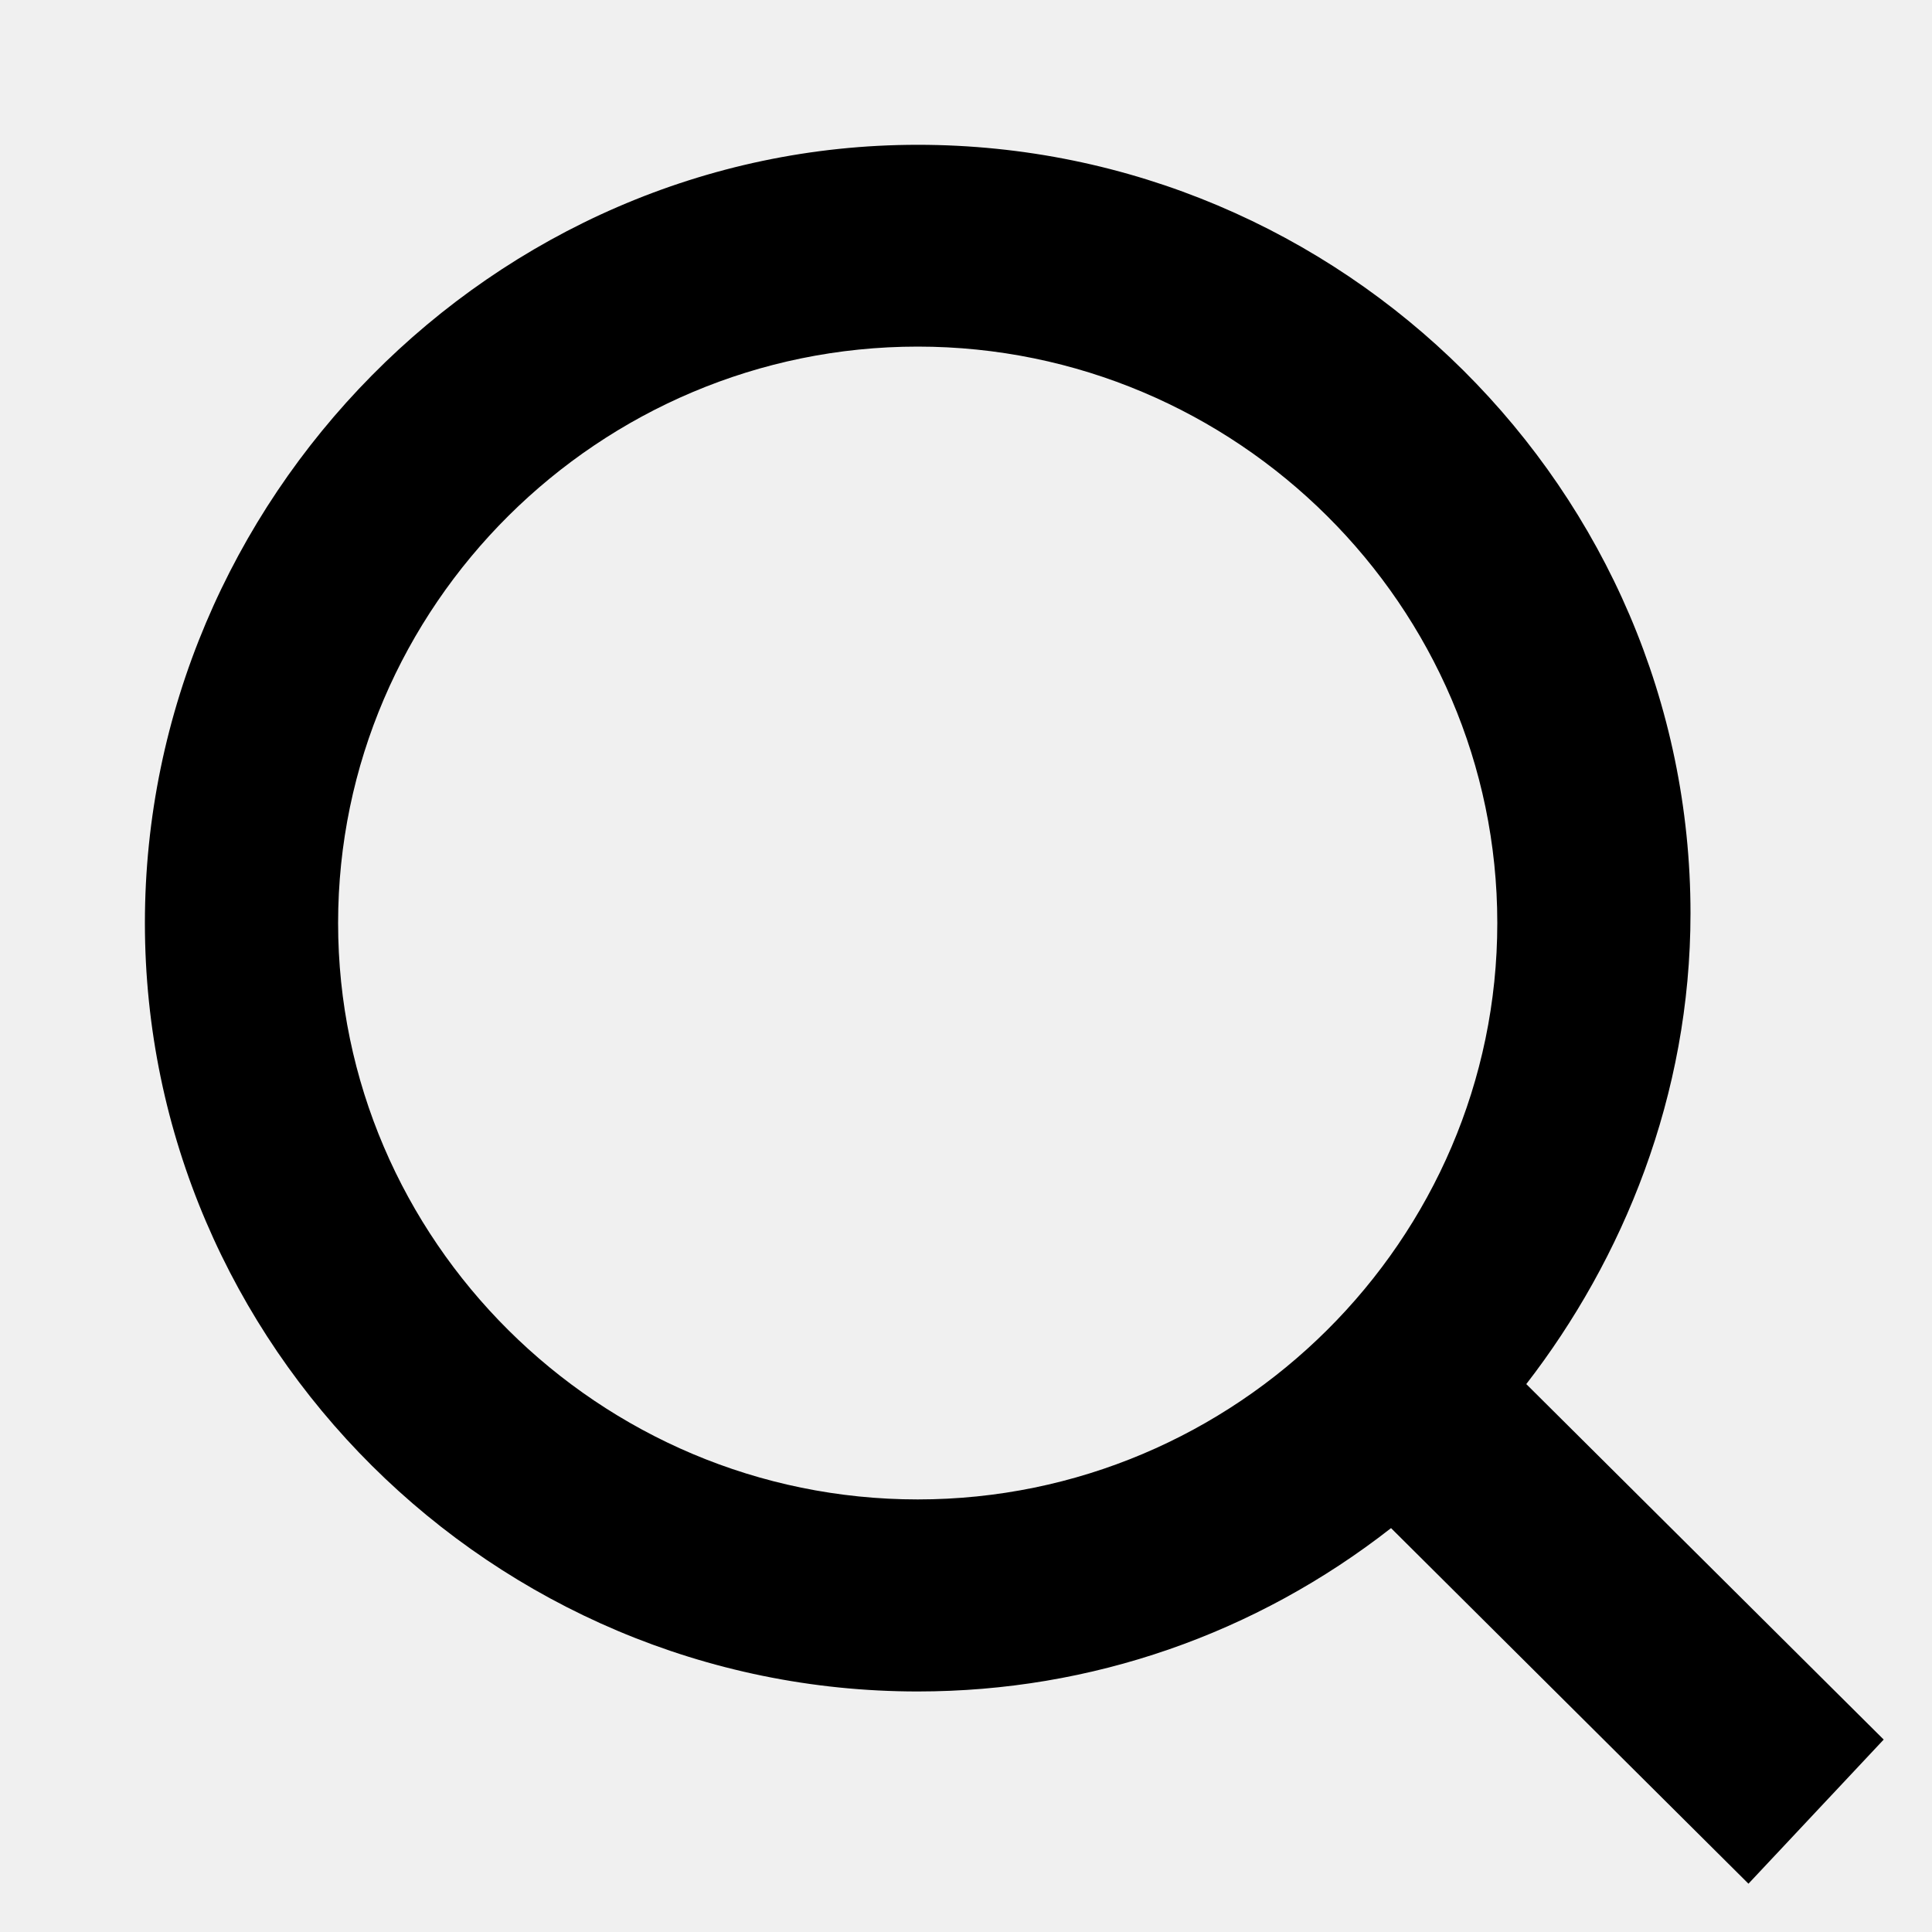
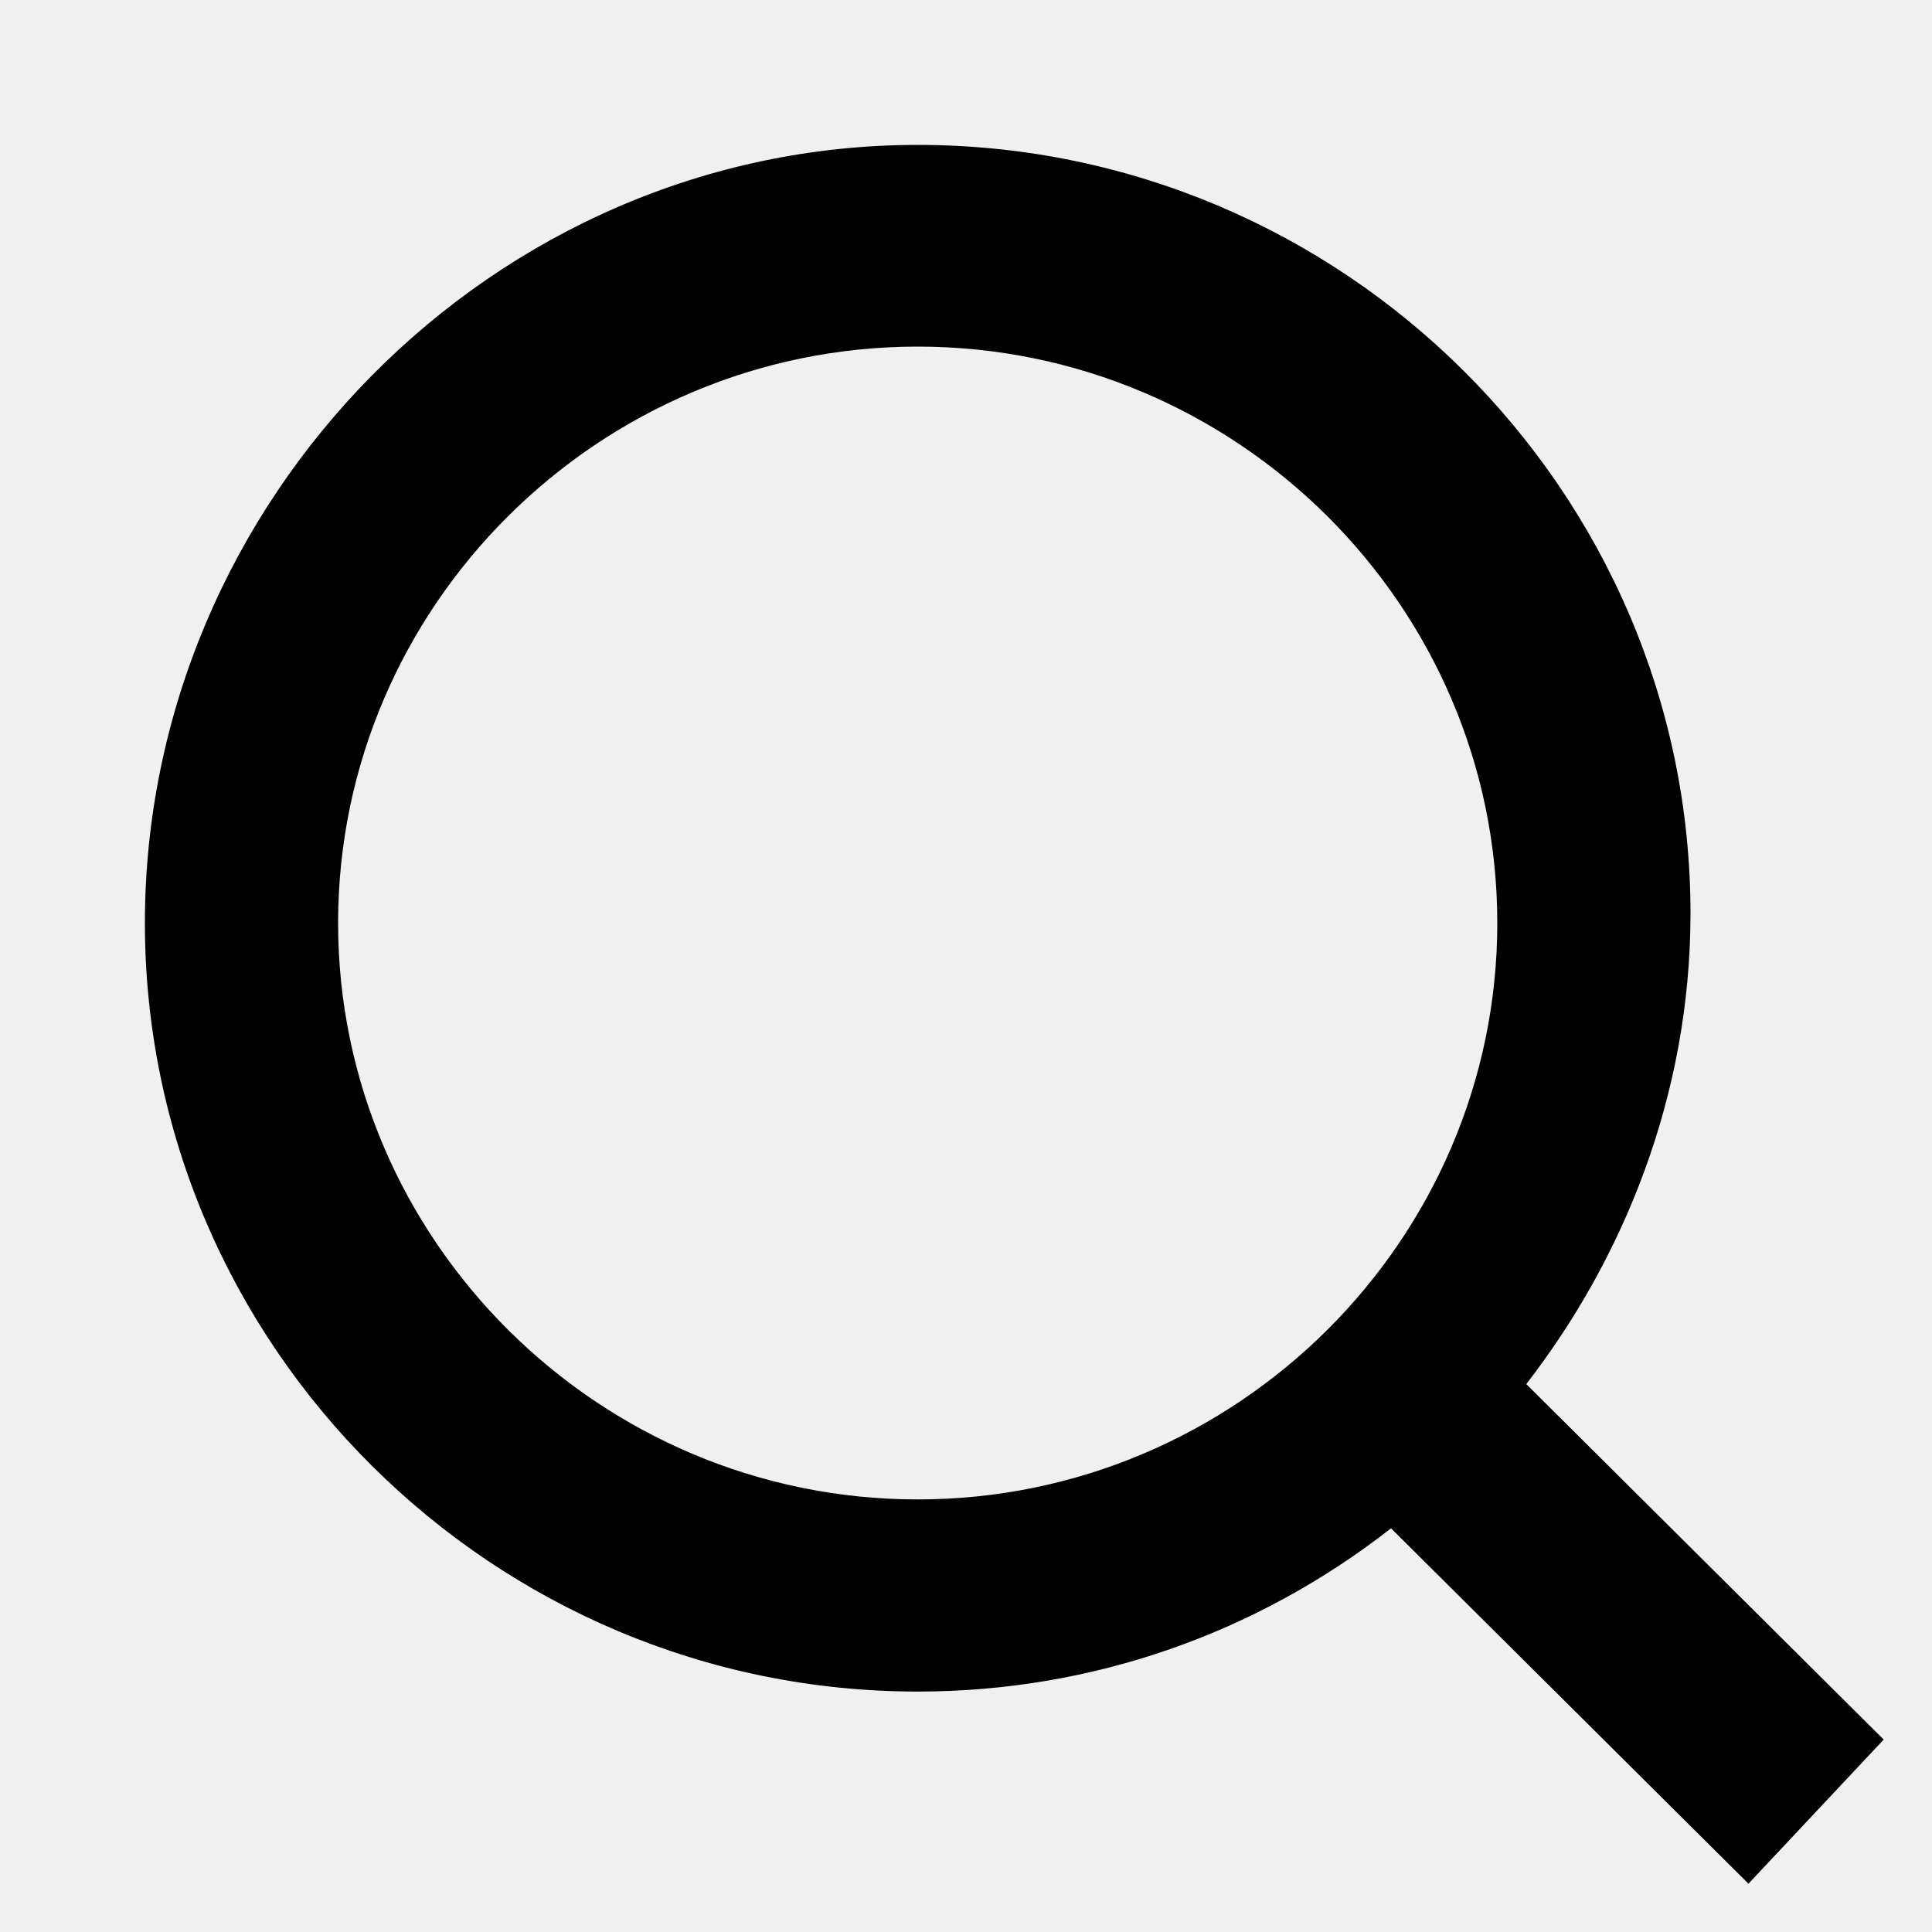
<svg xmlns="http://www.w3.org/2000/svg" width="20" height="20" fill="none" viewBox="0 0 20 20">
  <defs>
    <clipPath id="a">
-       <path fill="#fff" fill-opacity="0" d="M0 0h20v20H0z" />
+       <path fill="currentColor" fill-opacity="0" d="M0 0h20v20H0z" />
    </clipPath>
  </defs>
  <g clip-path="url(#a)">
-     <path fill="#000" d="m19.5 18.008-3.7-3.68c1-1.293 1.7-2.983 1.7-4.873 0-4.376-3.6-7.956-8-7.956-4.4 0-8 3.68-8 8.055 0 4.376 3.6 7.956 8 7.956 1.8 0 3.5-.597 4.9-1.691L18.1 19.5 19.5 18.008Zm-10-2.486c-3.3 0-6-2.685-6-5.967 0-3.282 2.7-5.967 6-5.967s6 2.685 6 5.967-2.7 5.967-6 5.967Z" />
+     <path fill="currentColor" d="m19.5 18.008-3.7-3.68c1-1.292 1.7-2.983 1.7-4.872 0-4.376-3.6-7.956-8-7.956s-8 3.68-8 8.055c0 4.376 3.6 7.956 8 7.956 1.8 0 3.5-.597 4.9-1.69l3.7 3.679 1.4-1.492Zm-10-2.486c-3.3 0-6-2.685-6-5.967 0-3.282 2.7-5.967 6-5.967s6 2.685 6 5.967-2.7 5.967-6 5.967Z" />
  </g>
</svg>
